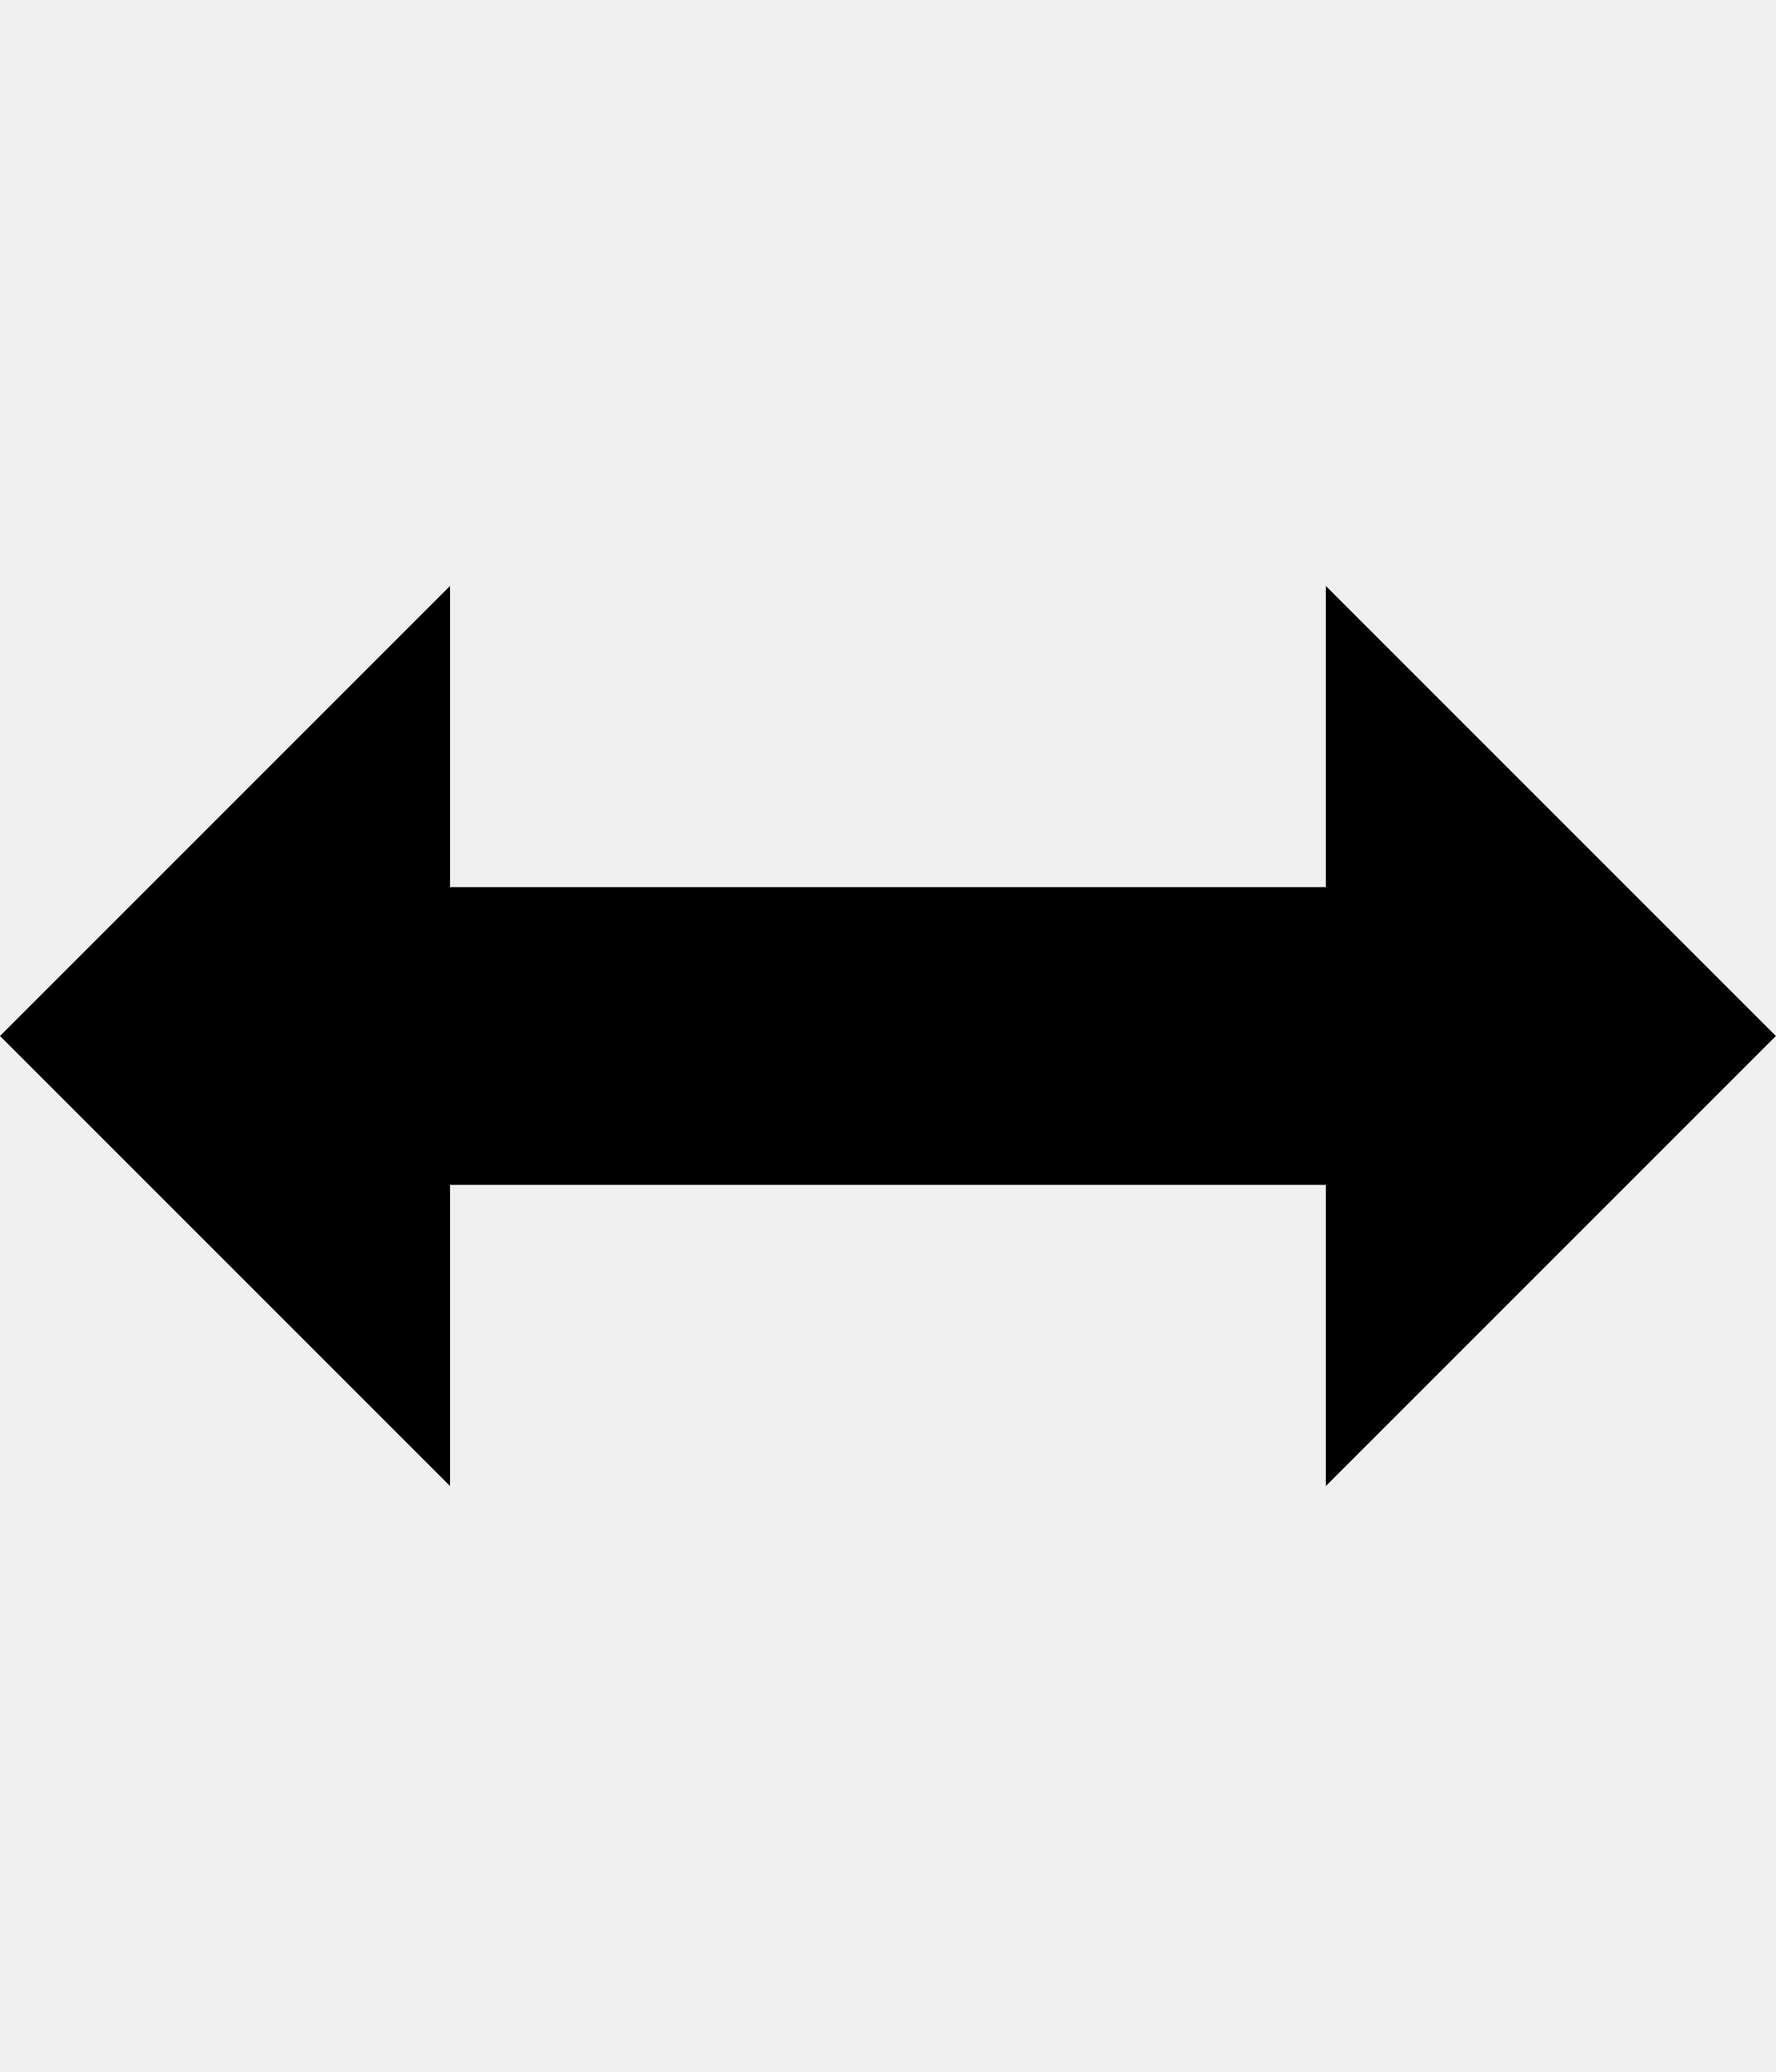
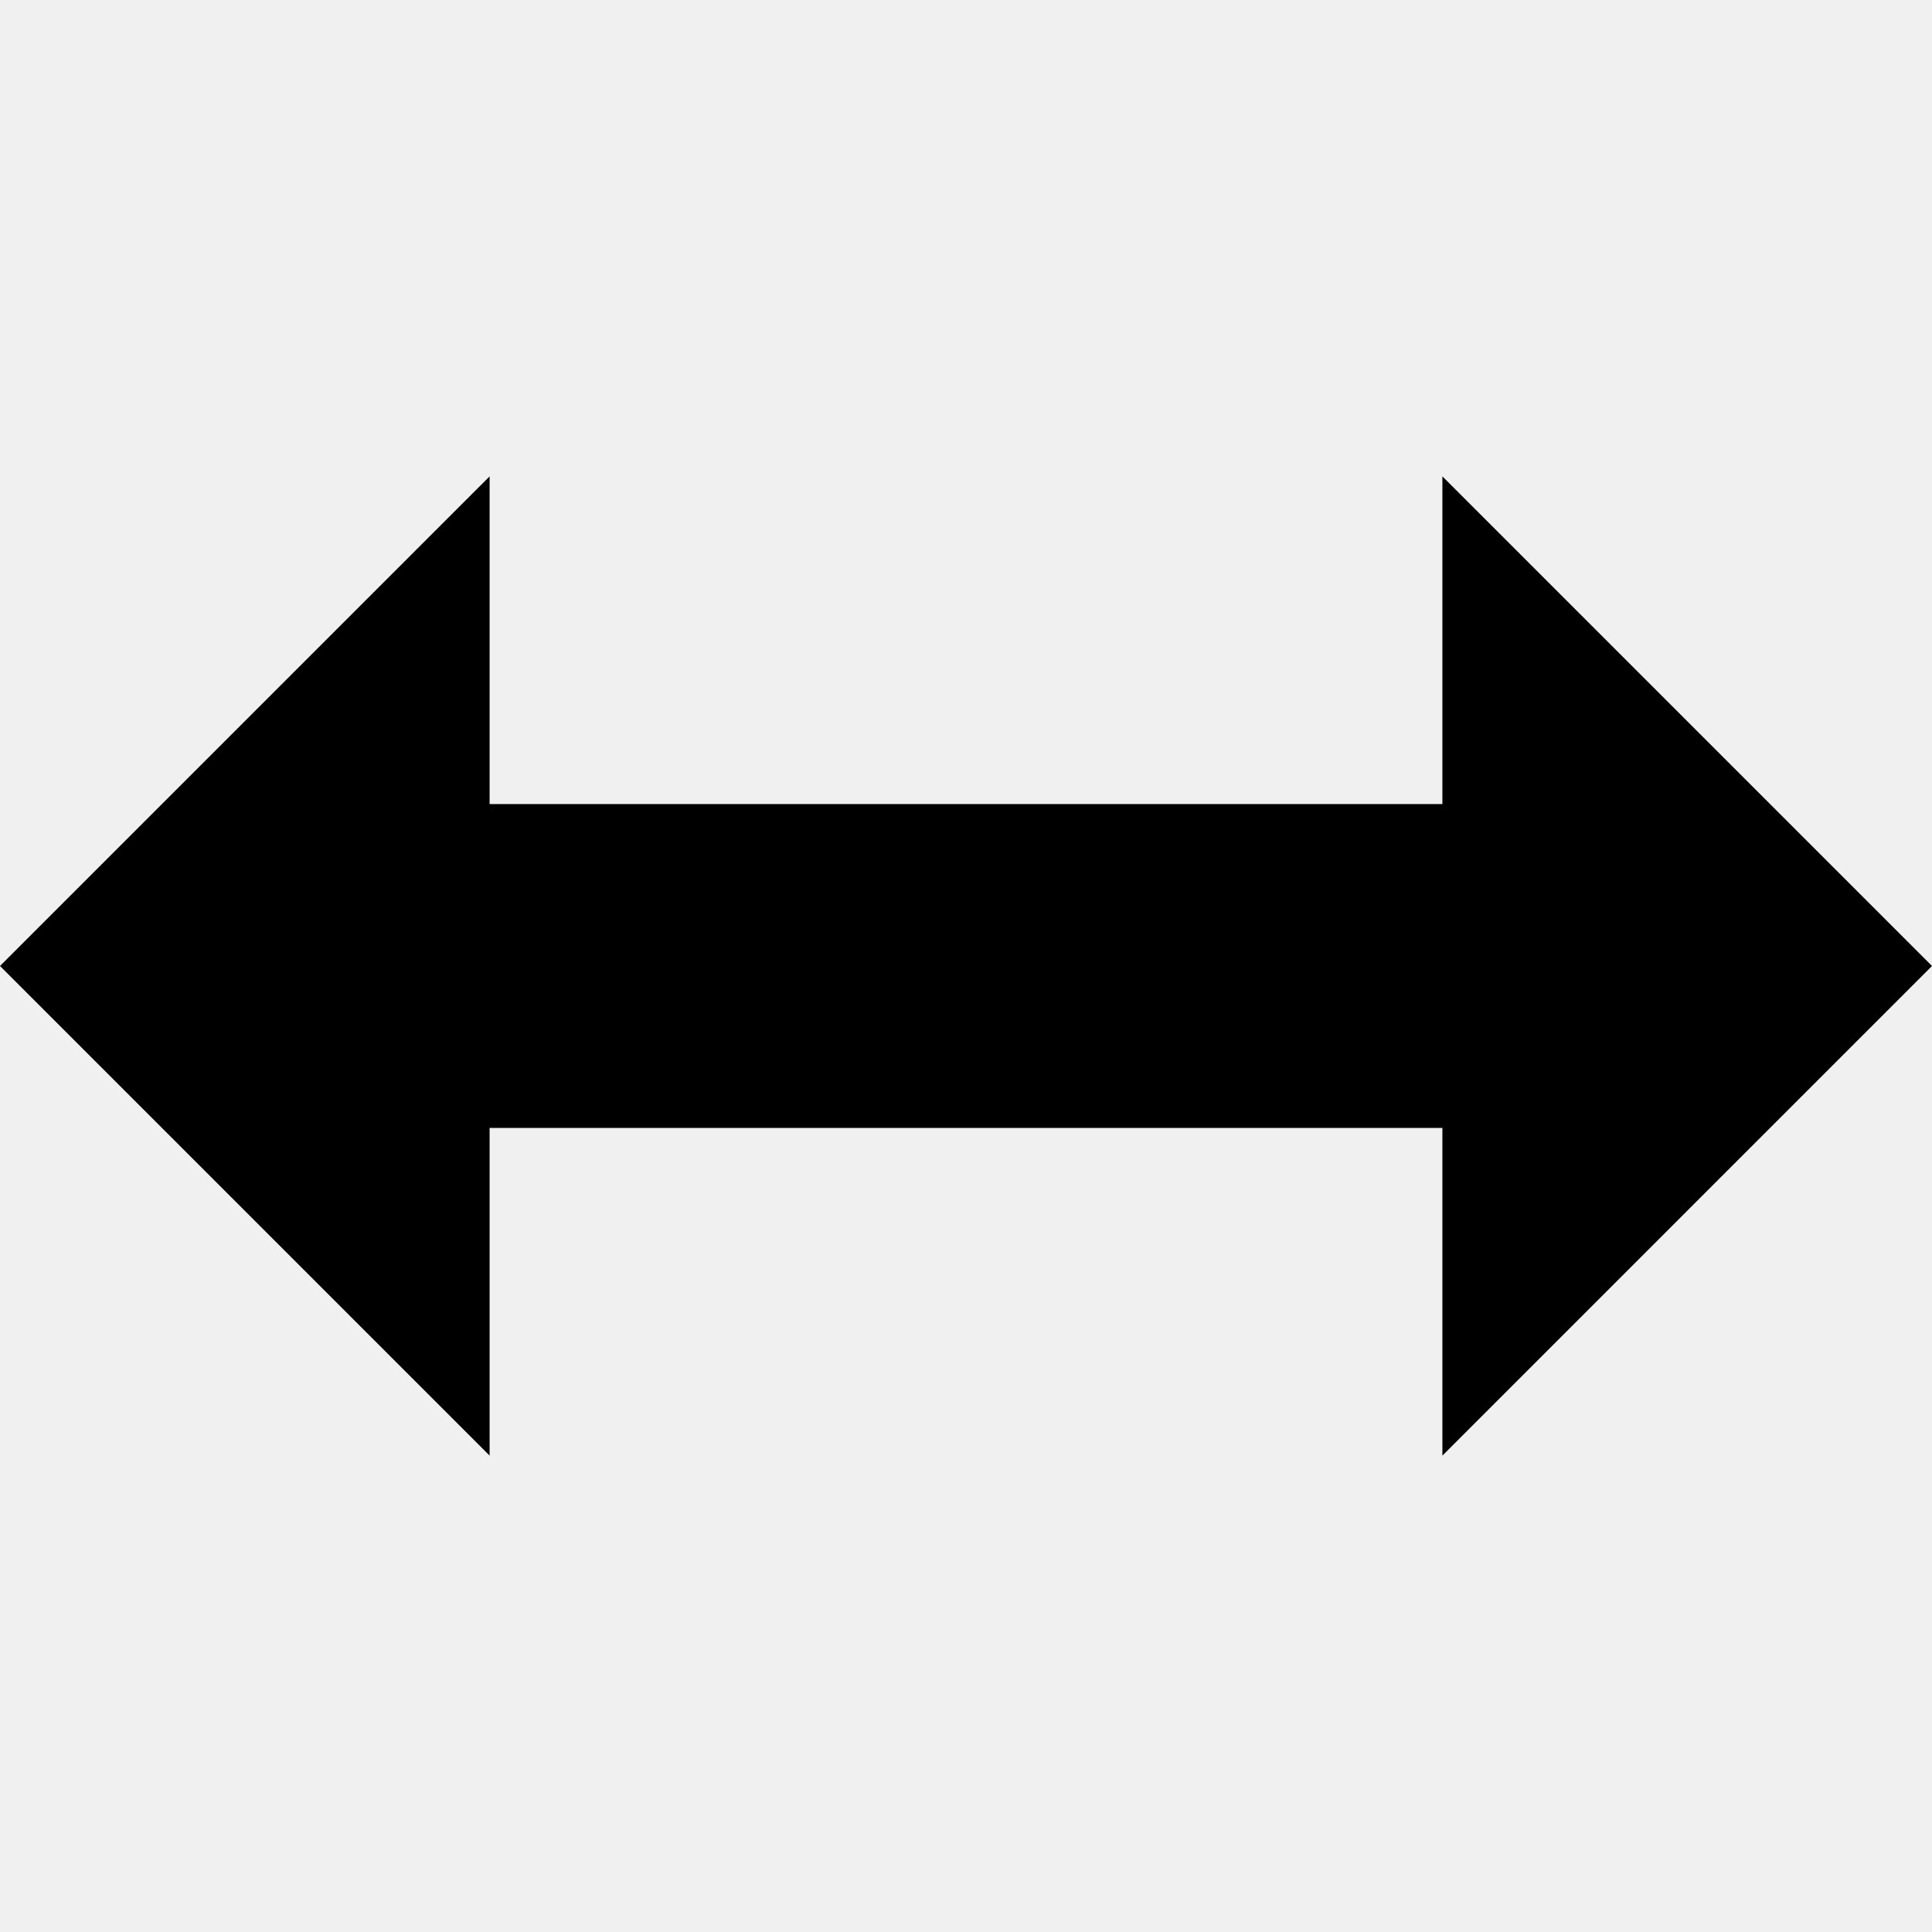
- <svg xmlns="http://www.w3.org/2000/svg" id="svg2" style="margin-top:9px;margin-left:10px;" version="1.1" data-tags="remove-circle, cancel, close, remove, delete" height="896" width="768" data-du="" viewBox="0 0 768 896">
+ <svg xmlns="http://www.w3.org/2000/svg" id="svg2" version="1.1" data-tags="remove-circle, cancel, close, remove, delete" height="1200" width="1200" data-du="" viewBox="0 0 1200 1200">
  <defs id="defs32">
    <pattern id="pattern13199" width="811.314" patternUnits="userSpaceOnUse" patternTransform="translate(-1692.996,113.8855)" height="483.721">
      <path id="path13201" filter="url(#filter3767)" d="M241.86,83.182H569.453A158.678,158.678 0 0 1 728.131,241.86V241.86A158.678,158.678 0 0 1 569.453,400.538H241.86A158.678,158.678 0 0 1 83.182,241.86V241.86A158.678,158.678 0 0 1 241.86,83.182" />
    </pattern>
    <mask id="mask13195" maskUnits="userSpaceOnUse">
-       <path id="path13197" stroke="#000" fill="#fff" d="m-957.186,582.246 40.949,-299.441 -144.602,-8.958 -10.237,67.822 -12.797,11.517 -8.958,216.263 -65.263,-21.754 14.076,-270.009 -74.22,-6.398 -11.517,28.152 -14.076,225.22 -42.229,-8.958 2.559,-250.814 -6.398,0 -7.678,-70.381 -33.271,1.28 -1.28,29.432 -7.678,17.915 -2.559,189.39 -26.873,33.271 2.559,88.297 40.949,19.195 34.551,-46.068 284.085,76.78 49.907,-21.754" />
+       <path id="path13197" d="m -957.186,582.246 40.949,-299.441 -144.602,-8.958 -10.237,67.822 -12.797,11.517 -8.958,216.263 -65.263,-21.754 14.076,-270.009 -74.22,-6.398 -11.517,28.152 -14.076,225.22 -42.229,-8.958 2.559,-250.814 -6.398,0 -7.678,-70.381 -33.271,1.28 -1.28,29.432 -7.678,17.915 -2.559,189.39 -26.873,33.271 2.559,88.297 40.949,19.195 34.551,-46.068 284.085,76.78 49.907,-21.754" style="fill:#ffffff;stroke:#000000" />
    </mask>
-     <filter id="filter13191" y="-.262" x="-.129" width="1.258" height="1.524">
+     <filter id="filter13191" y="-0.262" x="-0.129" width="1.258" height="1.524" color-interpolation-filters="sRGB">
      <feGaussianBlur id="feGaussianBlur13193" stdDeviation="34.659" />
    </filter>
  </defs>
-   <path style="font-size:1353.902px;font-style:italic;letter-spacing:0;word-spacing:0;font-family:Serif" id="path19099" d="M 194.625,253.375 0,448 l 194.625,194.625 0,-130.266 378.75,0 0,130.266 L 768,448 573.375,253.375 l 0,130.266 -378.75,0 z" />
+   <path style="font-size:1353.902px;font-style:italic;letter-spacing:0;word-spacing:0;font-family:Serif" id="path19099" d="M 304.102,295.898 0,600 l 304.102,304.102 0,-203.54 591.797,0 0,203.54 L 1200,600 895.898,295.898 l 0,203.54 -591.797,0 z" />
</svg>
